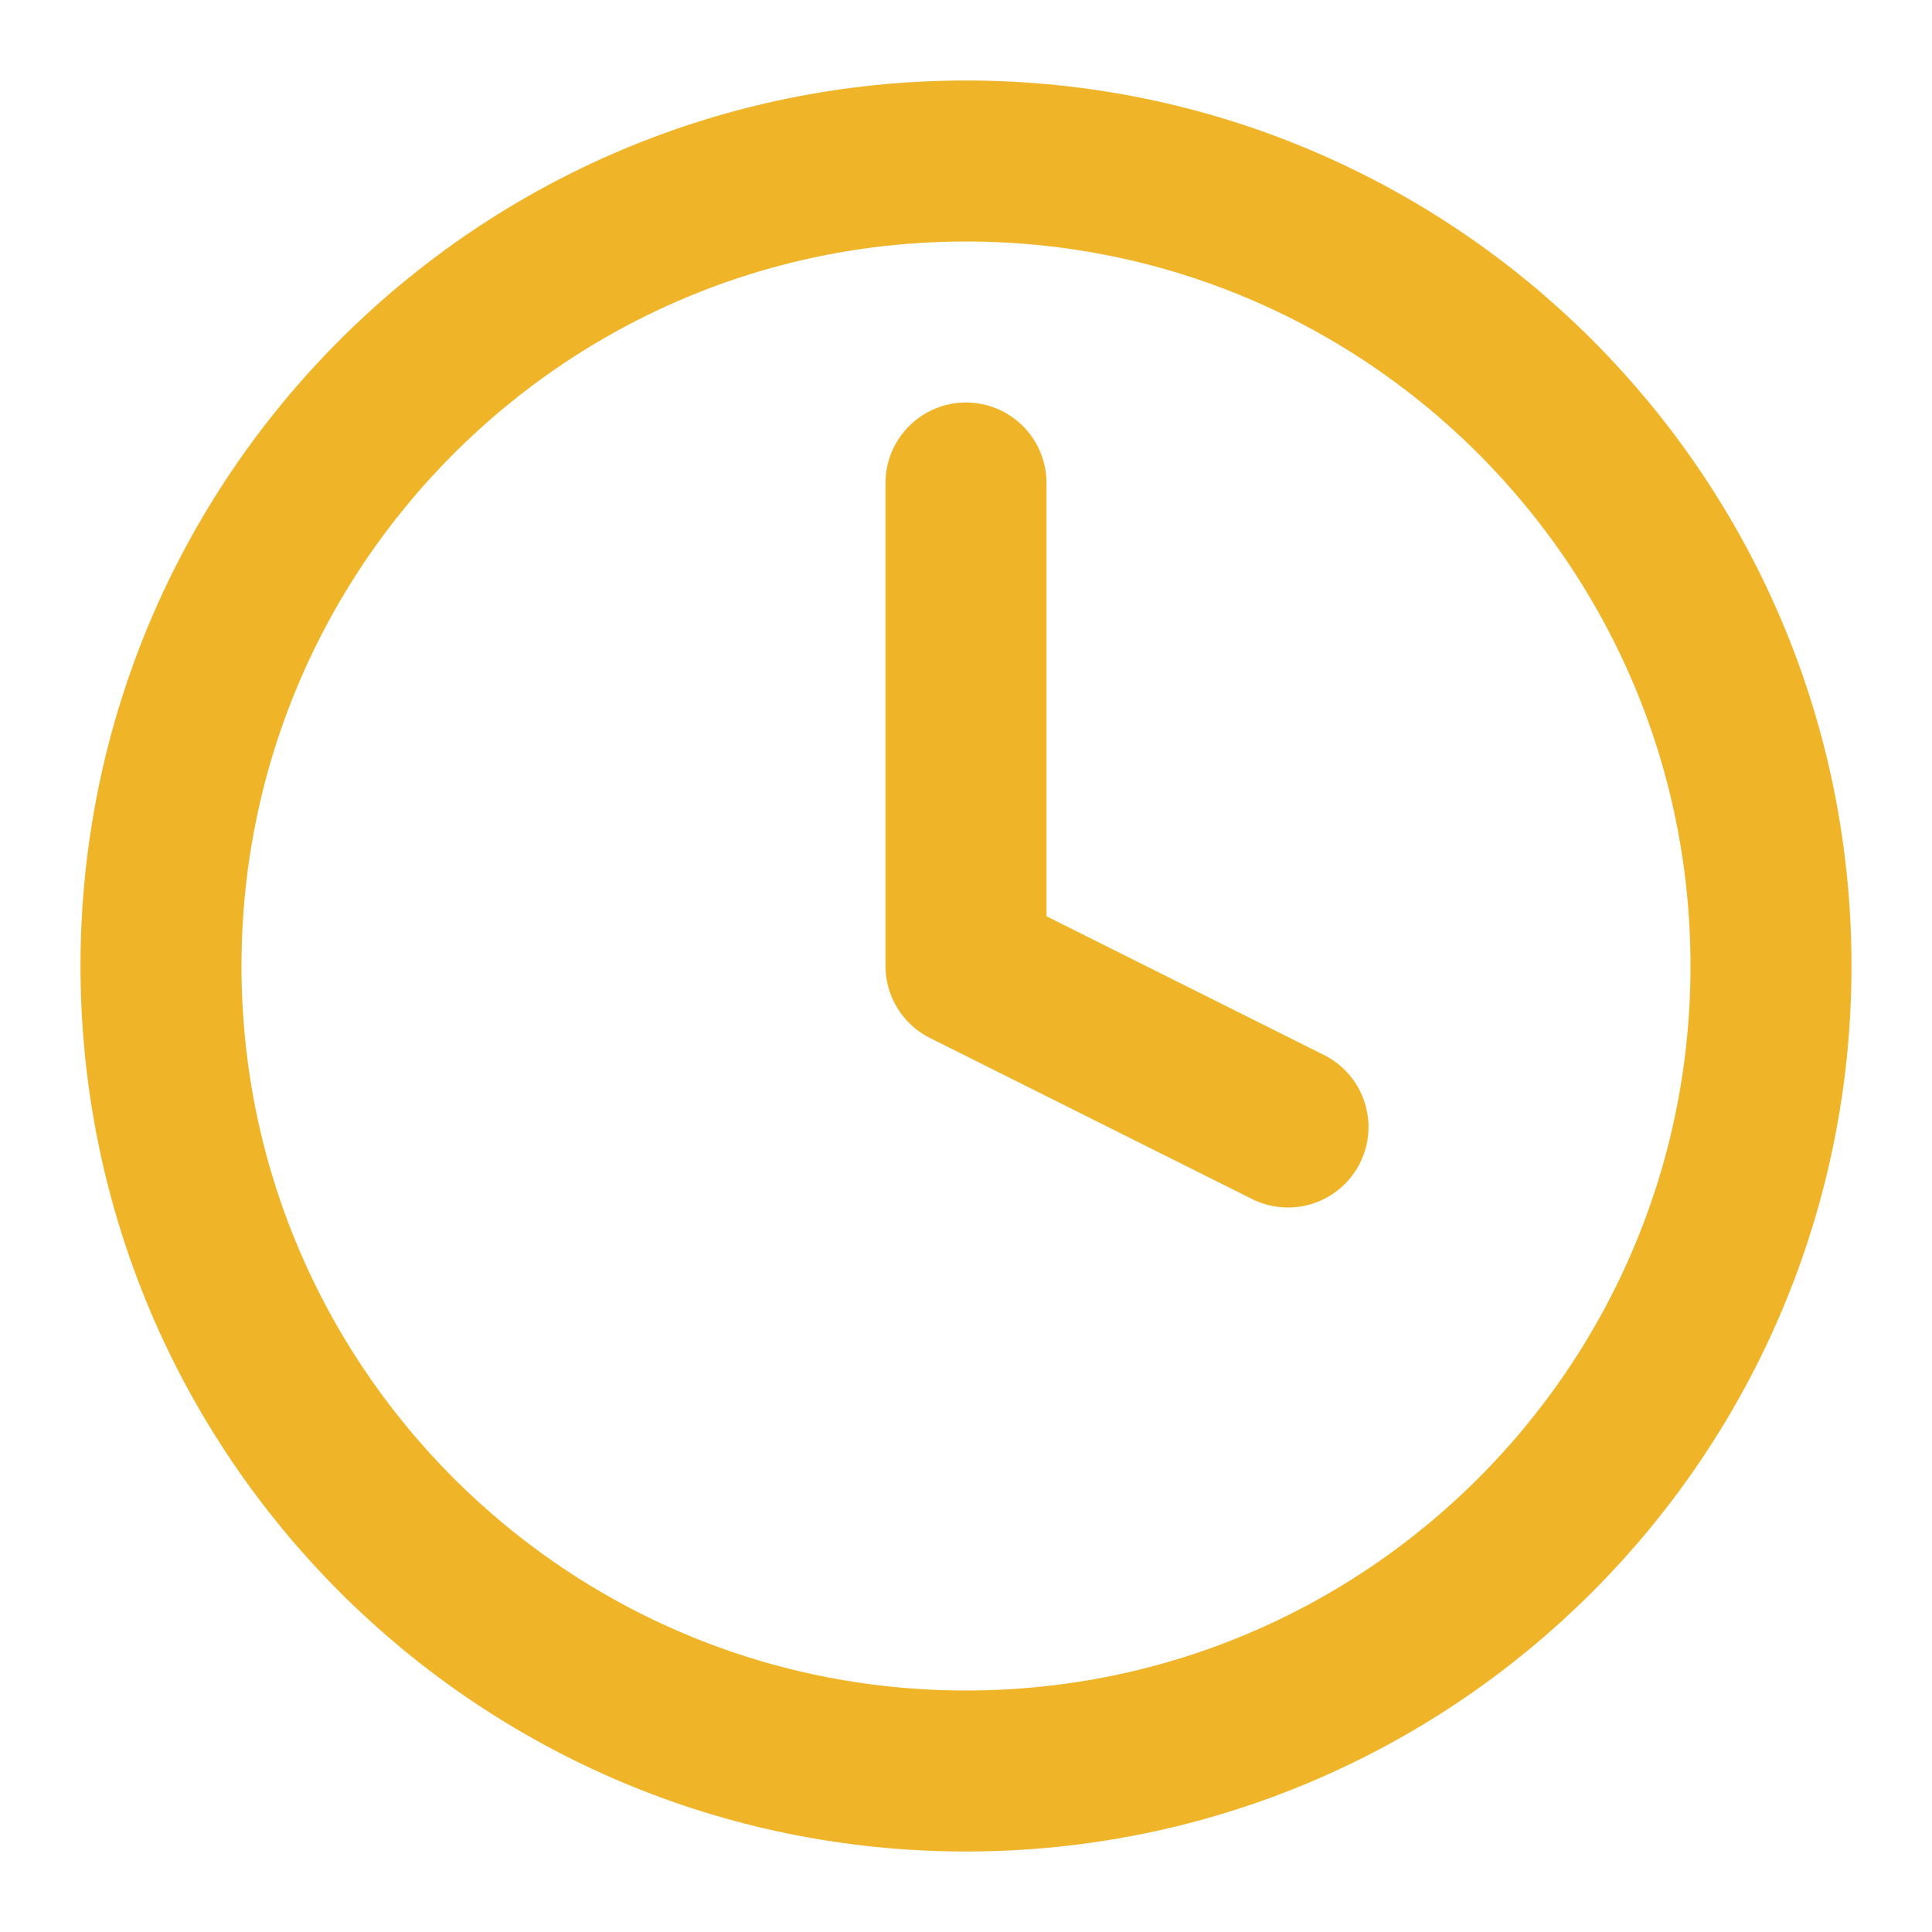
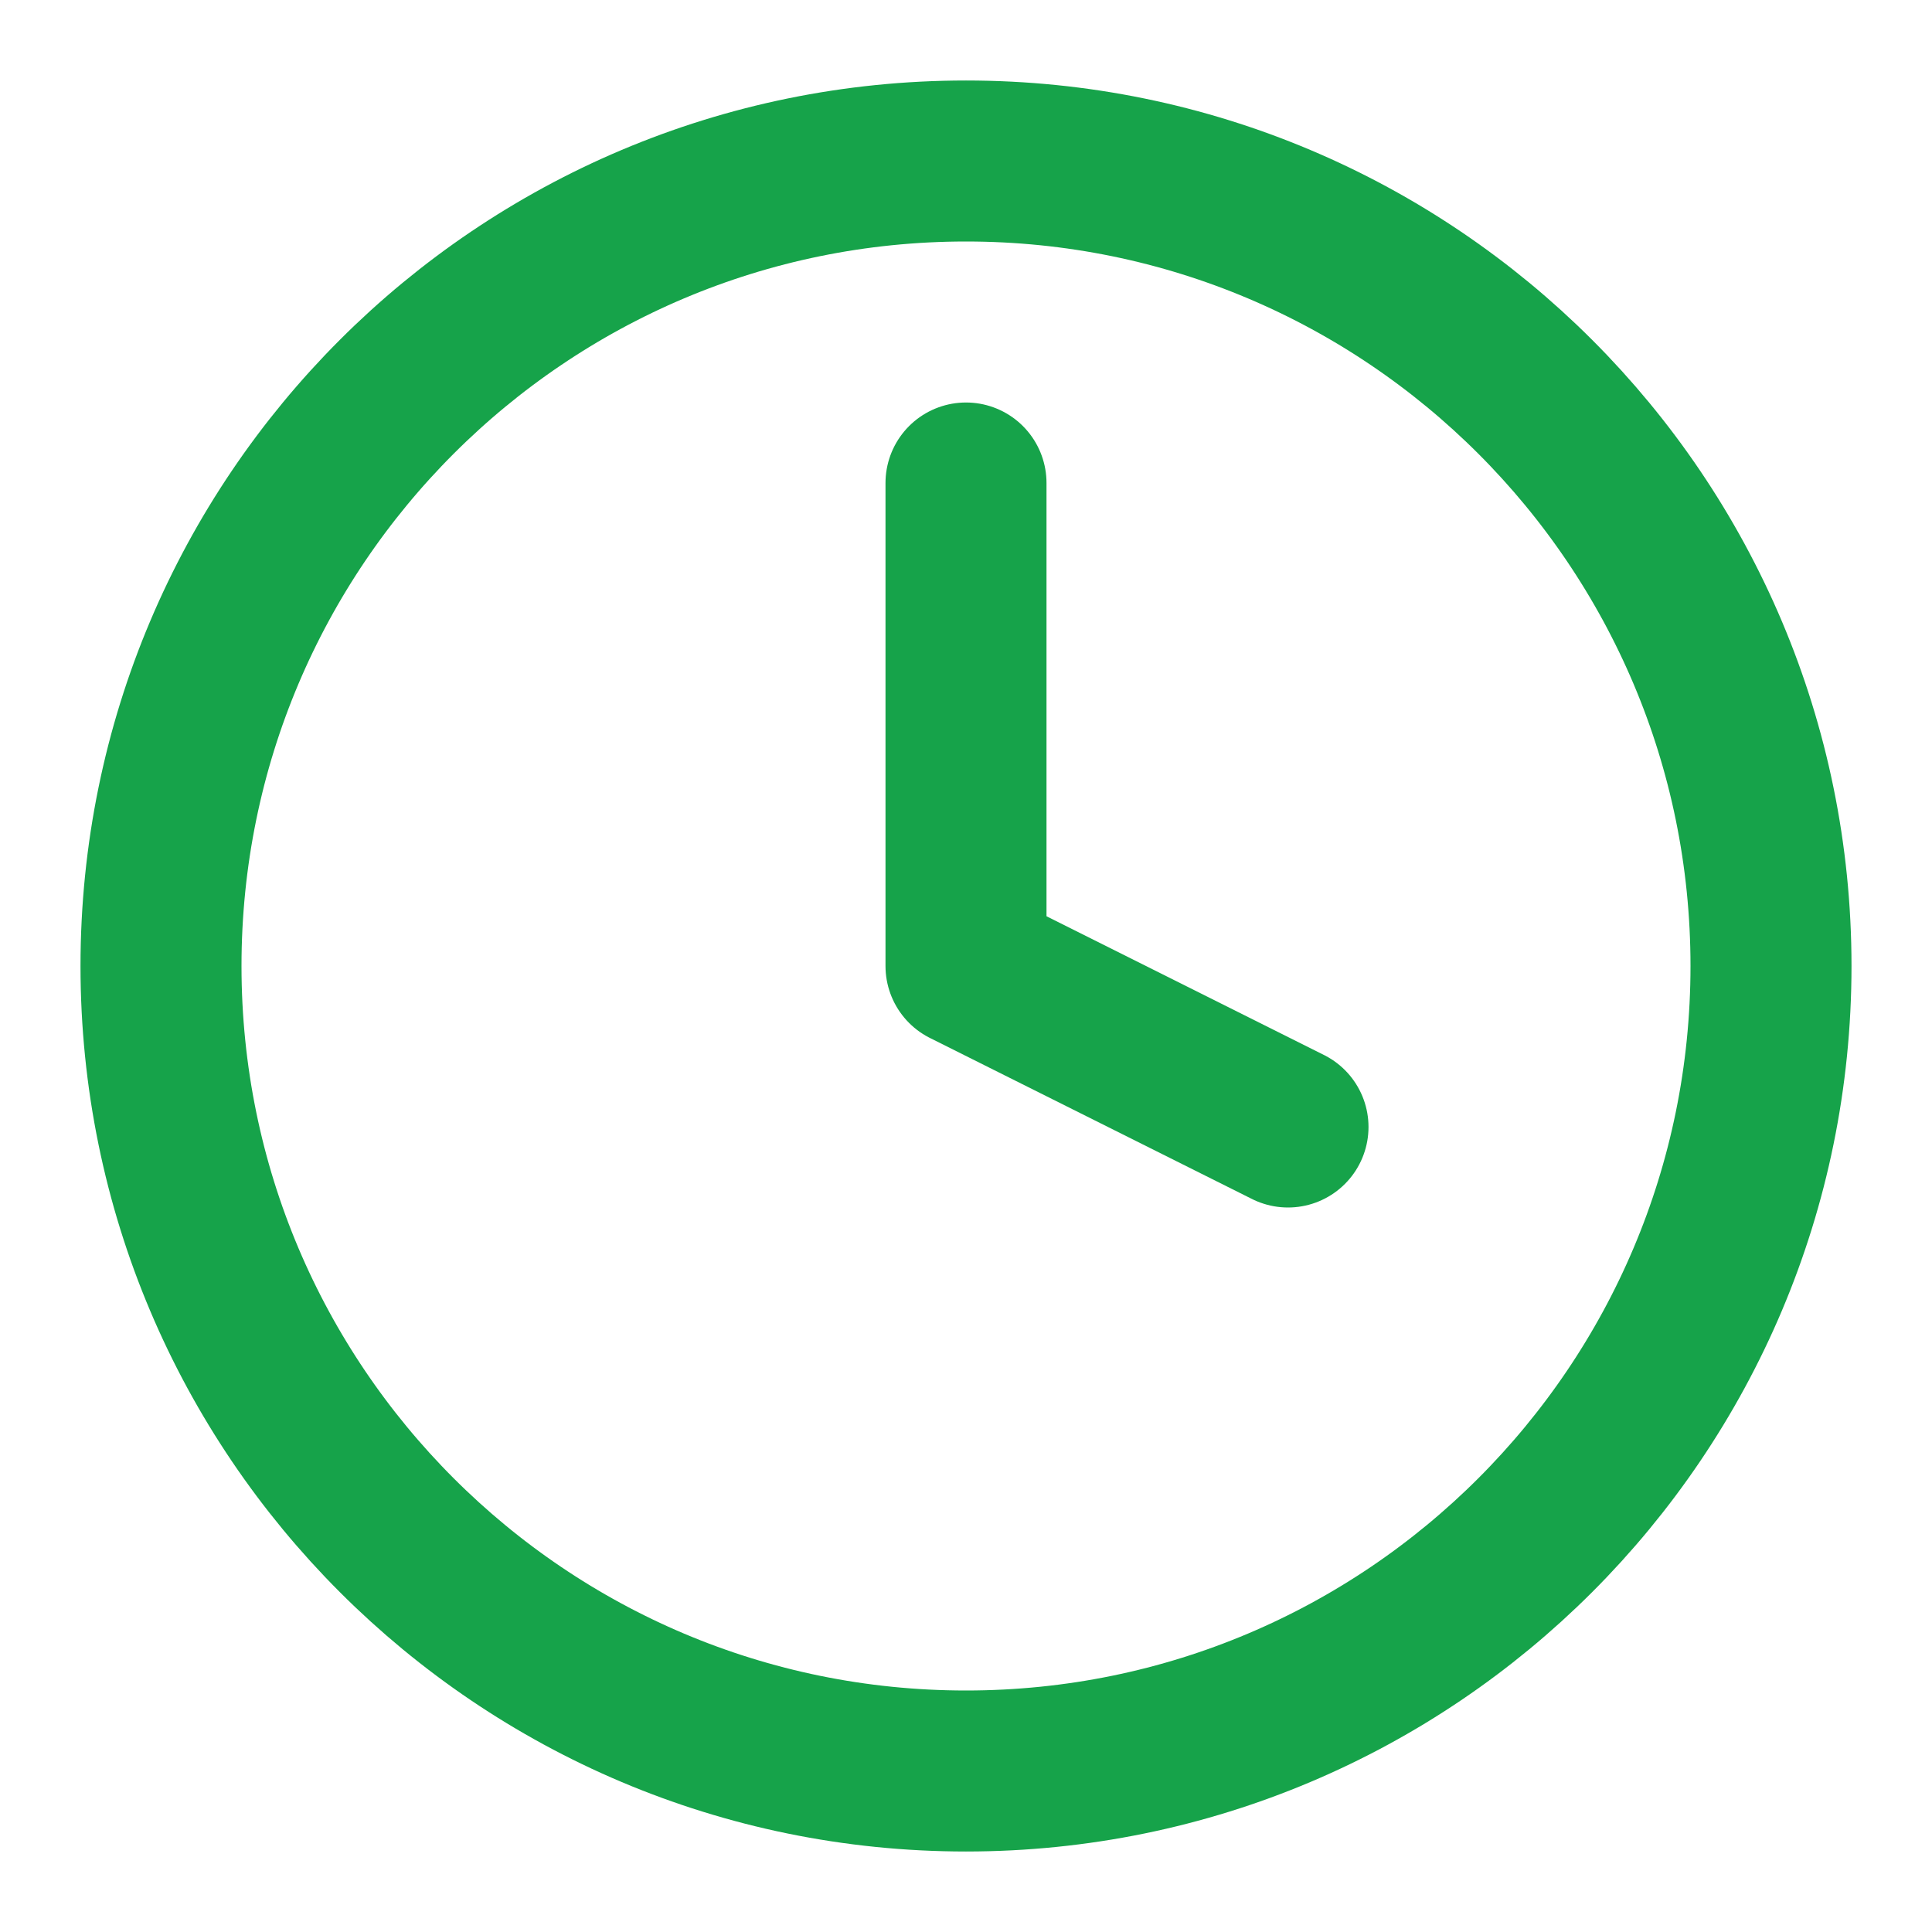
- <svg xmlns="http://www.w3.org/2000/svg" width="22" height="22" viewBox="0 0 24 24" fill="none" stroke="#f0b429" stroke-width="2" stroke-linecap="round" stroke-linejoin="round">
+ <svg xmlns="http://www.w3.org/2000/svg" width="22" height="22" viewBox="0 0 24 24" fill="none" stroke="#16a34a" stroke-width="2" stroke-linecap="round" stroke-linejoin="round">
  <circle cx="12" cy="12" r="10" />
  <polyline points="12 6 12 12 16 14" />
</svg>
